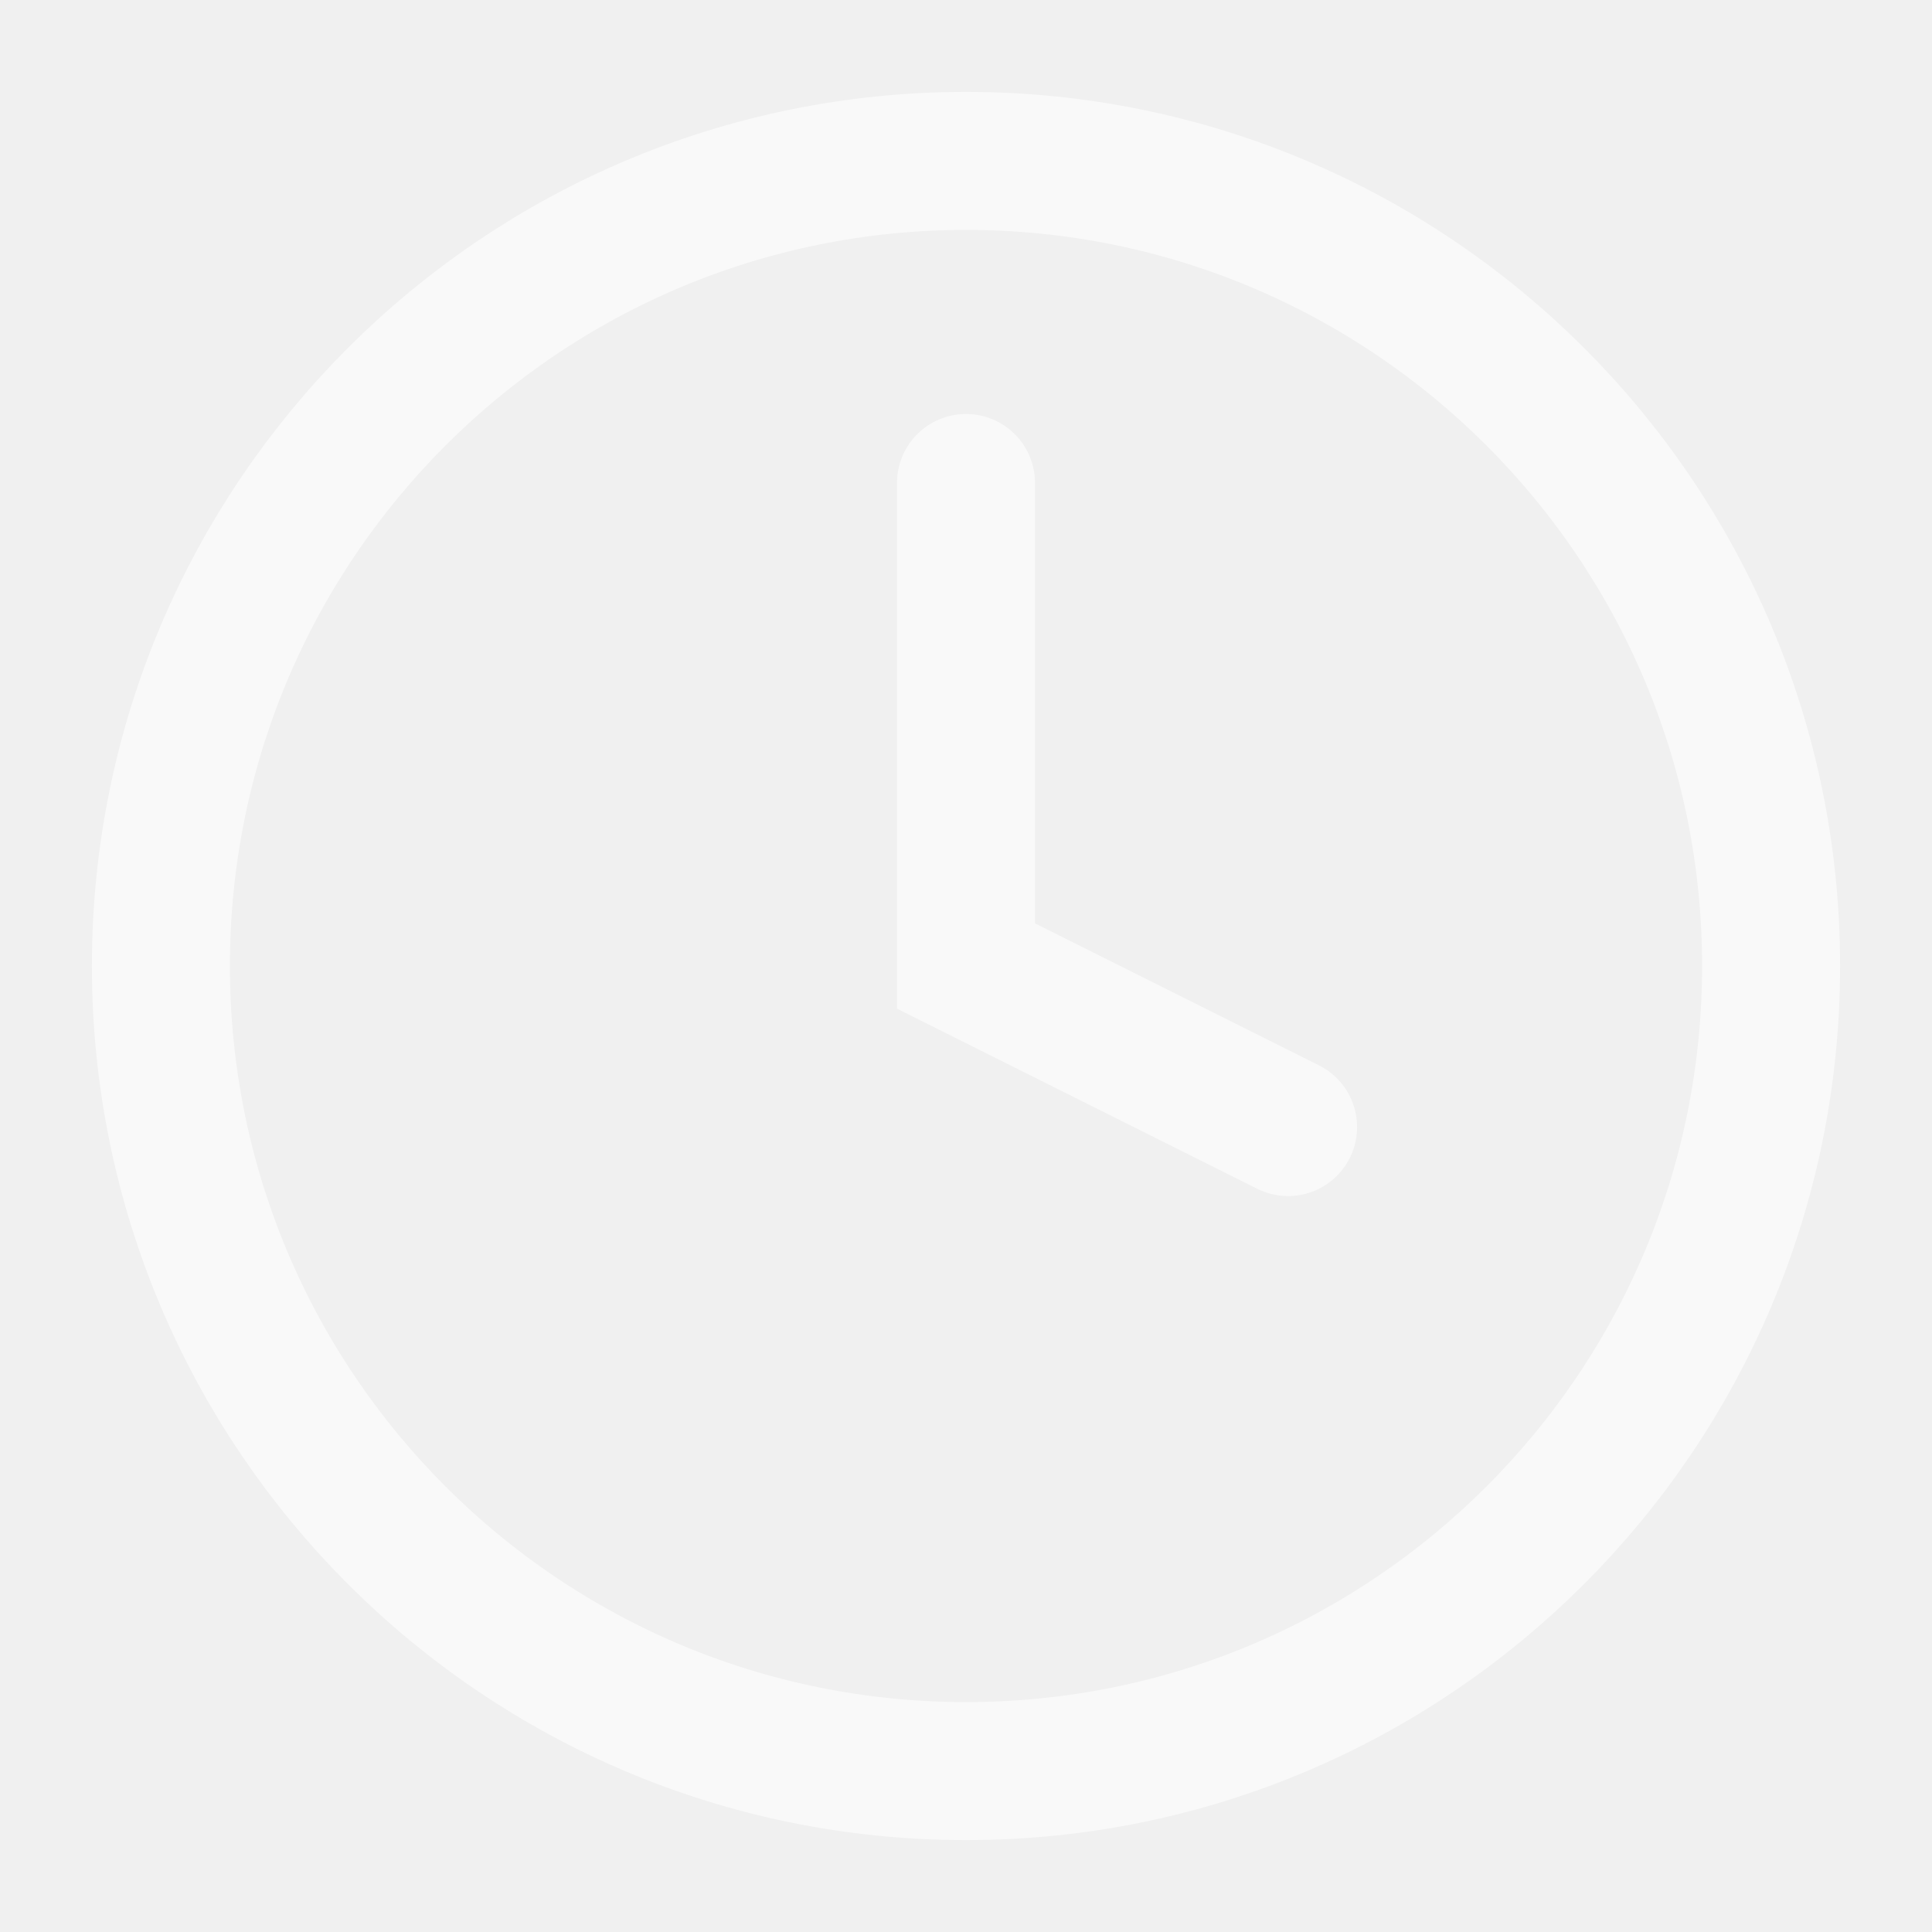
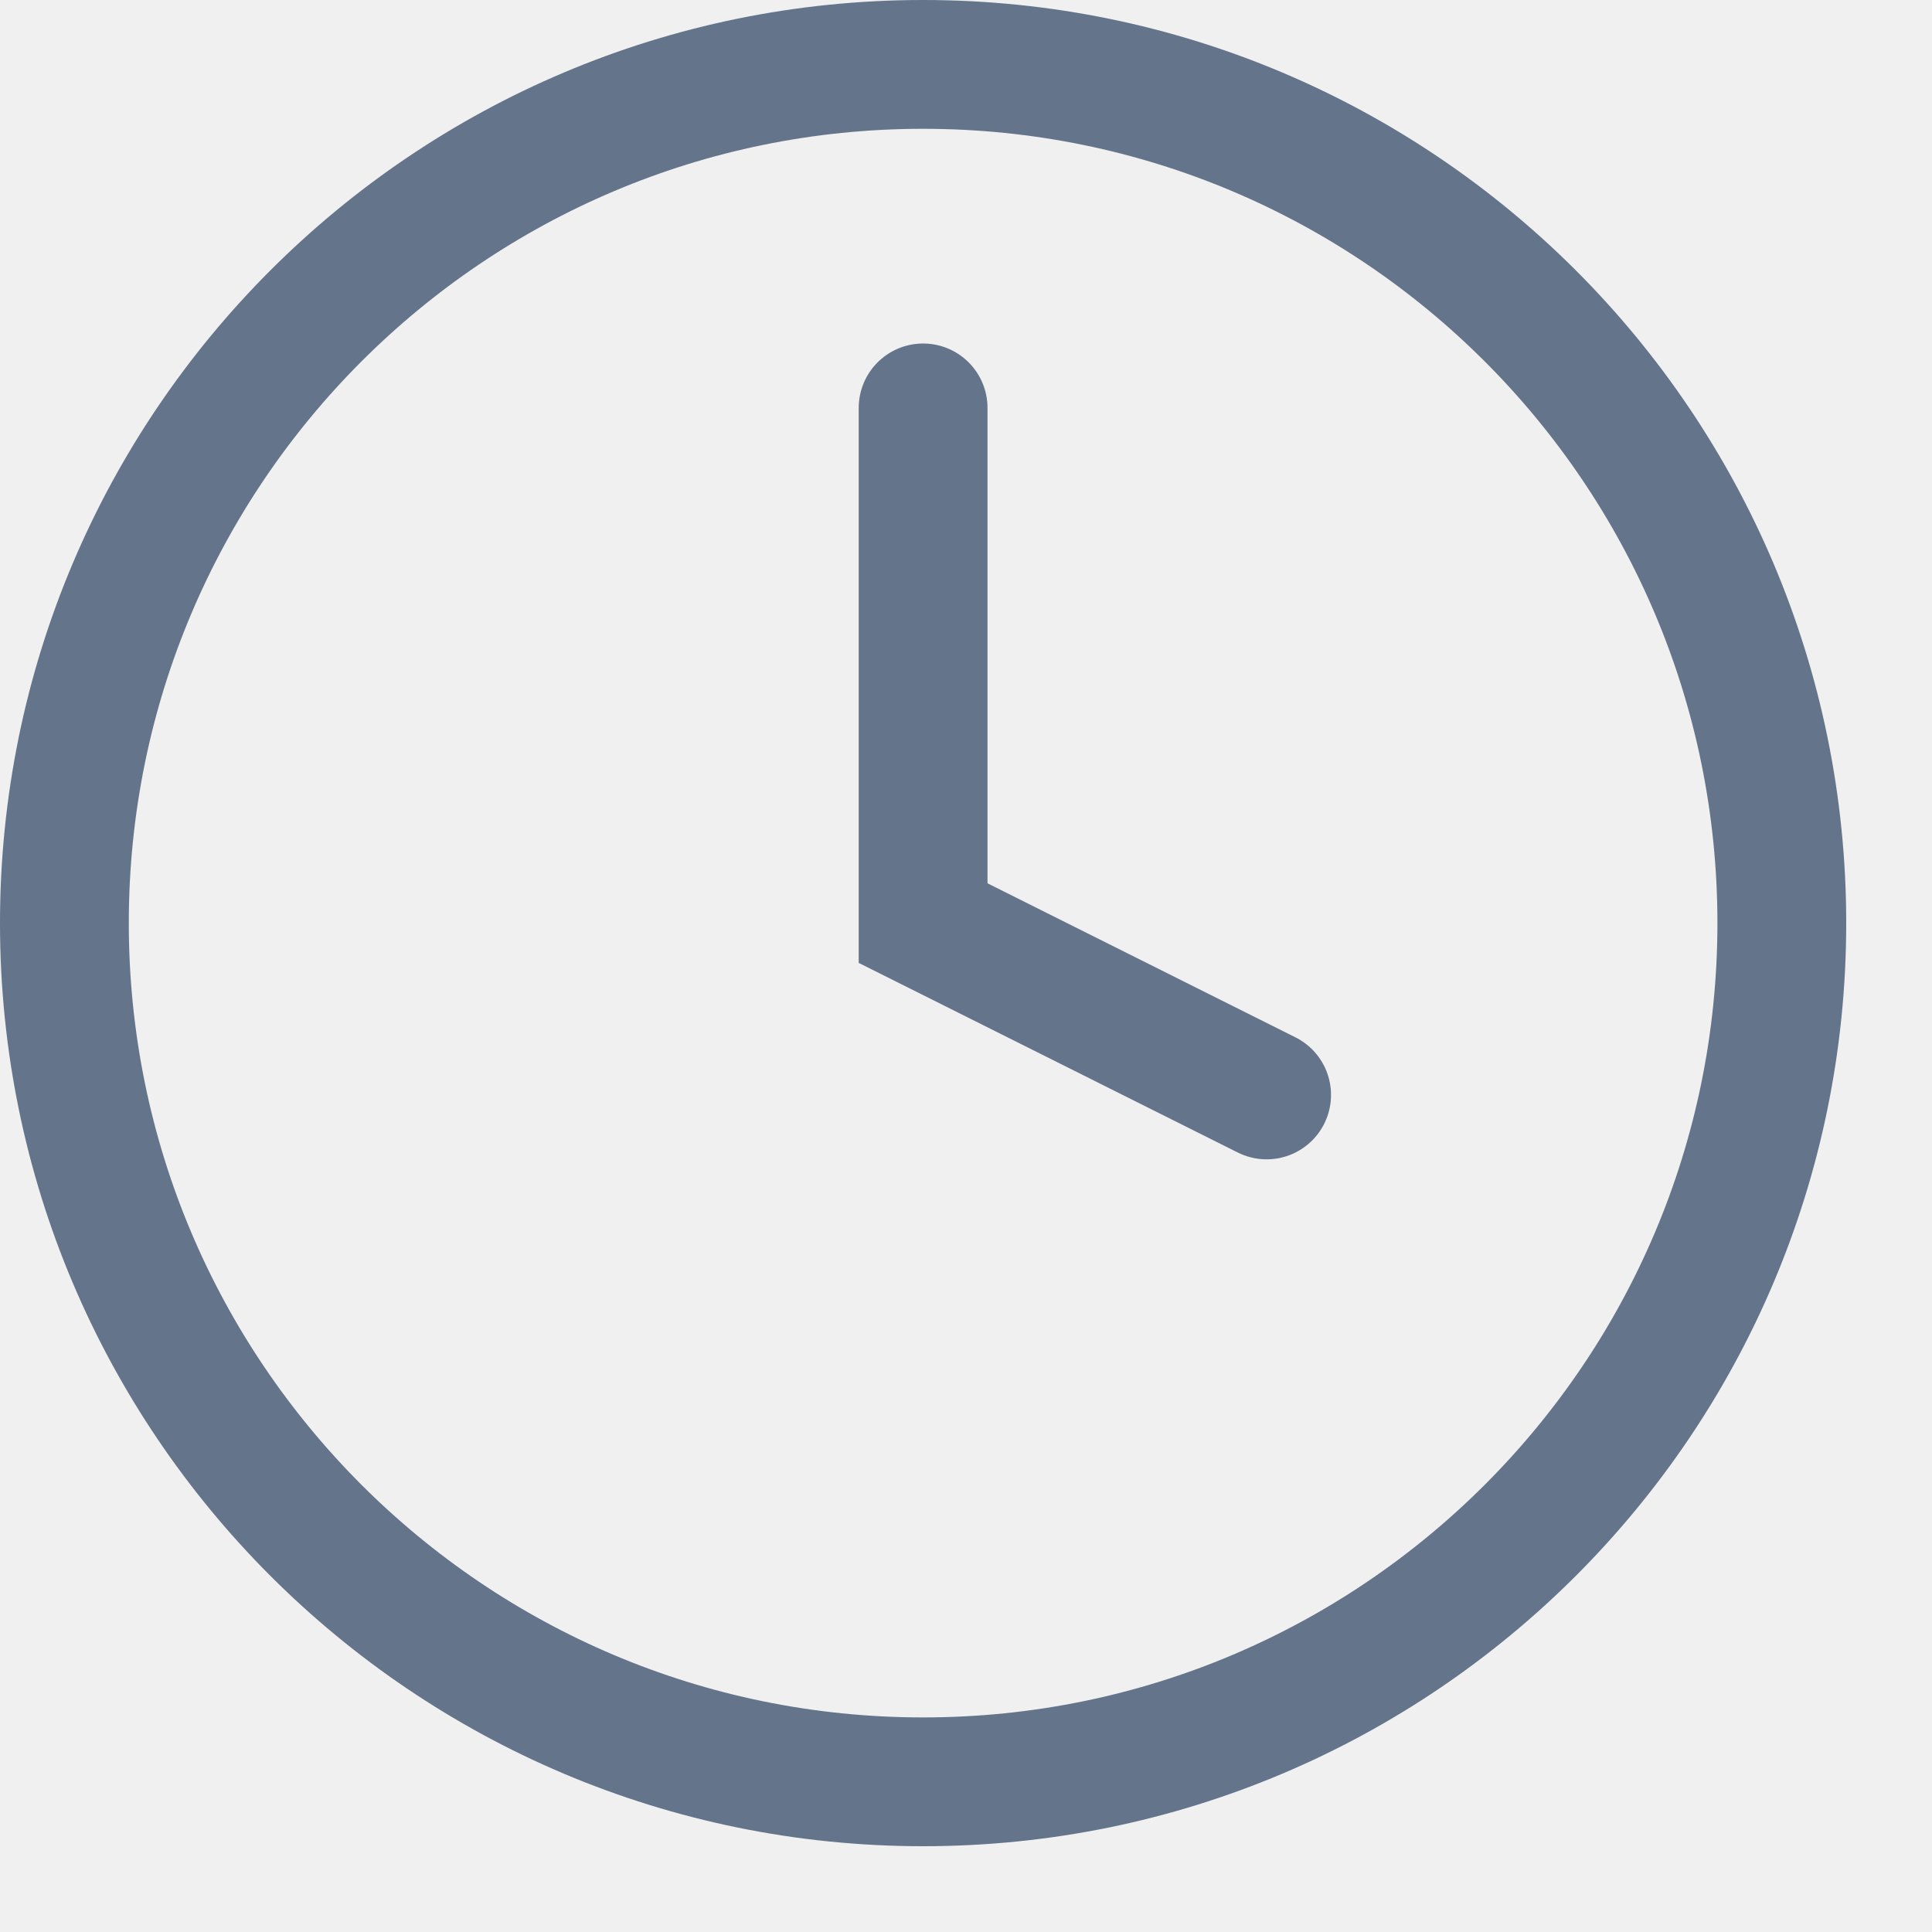
- <svg xmlns="http://www.w3.org/2000/svg" preserveAspectRatio="none" overflow="visible" style="display: block;" width="14" height="14" viewBox="0 0 14 14" fill="none">
-   <g id="clock" clip-path="url(#clip0_0_43)">
-     <path id="Vector" d="M7 3.5V7L9.334 8.167M12.834 7C12.834 10.222 10.222 12.834 7 12.834C3.778 12.834 1.166 10.222 1.166 7C1.166 3.778 3.778 1.166 7 1.166C10.222 1.166 12.834 3.778 12.834 7Z" stroke="white" stroke-opacity="0.6" stroke-linecap="round" />
-   </g>
-   <defs>
-     <clipPath id="clip0_0_43">
-       <rect width="14" height="14" fill="white" />
-     </clipPath>
-   </defs>
+ <svg xmlns="http://www.w3.org/2000/svg" width="15" height="15" viewBox="0 0 15 15" fill="none">
+   <path d="M7.167 3.167V7.167L9.834 8.501M13.834 7.167C13.834 10.849 10.849 13.834 7.167 13.834C3.485 13.834 0.5 10.849 0.5 7.167C0.5 3.485 3.485 0.5 7.167 0.5C10.849 0.5 13.834 3.485 13.834 7.167Z" stroke="#64748B" stroke-linecap="round" />
</svg>
